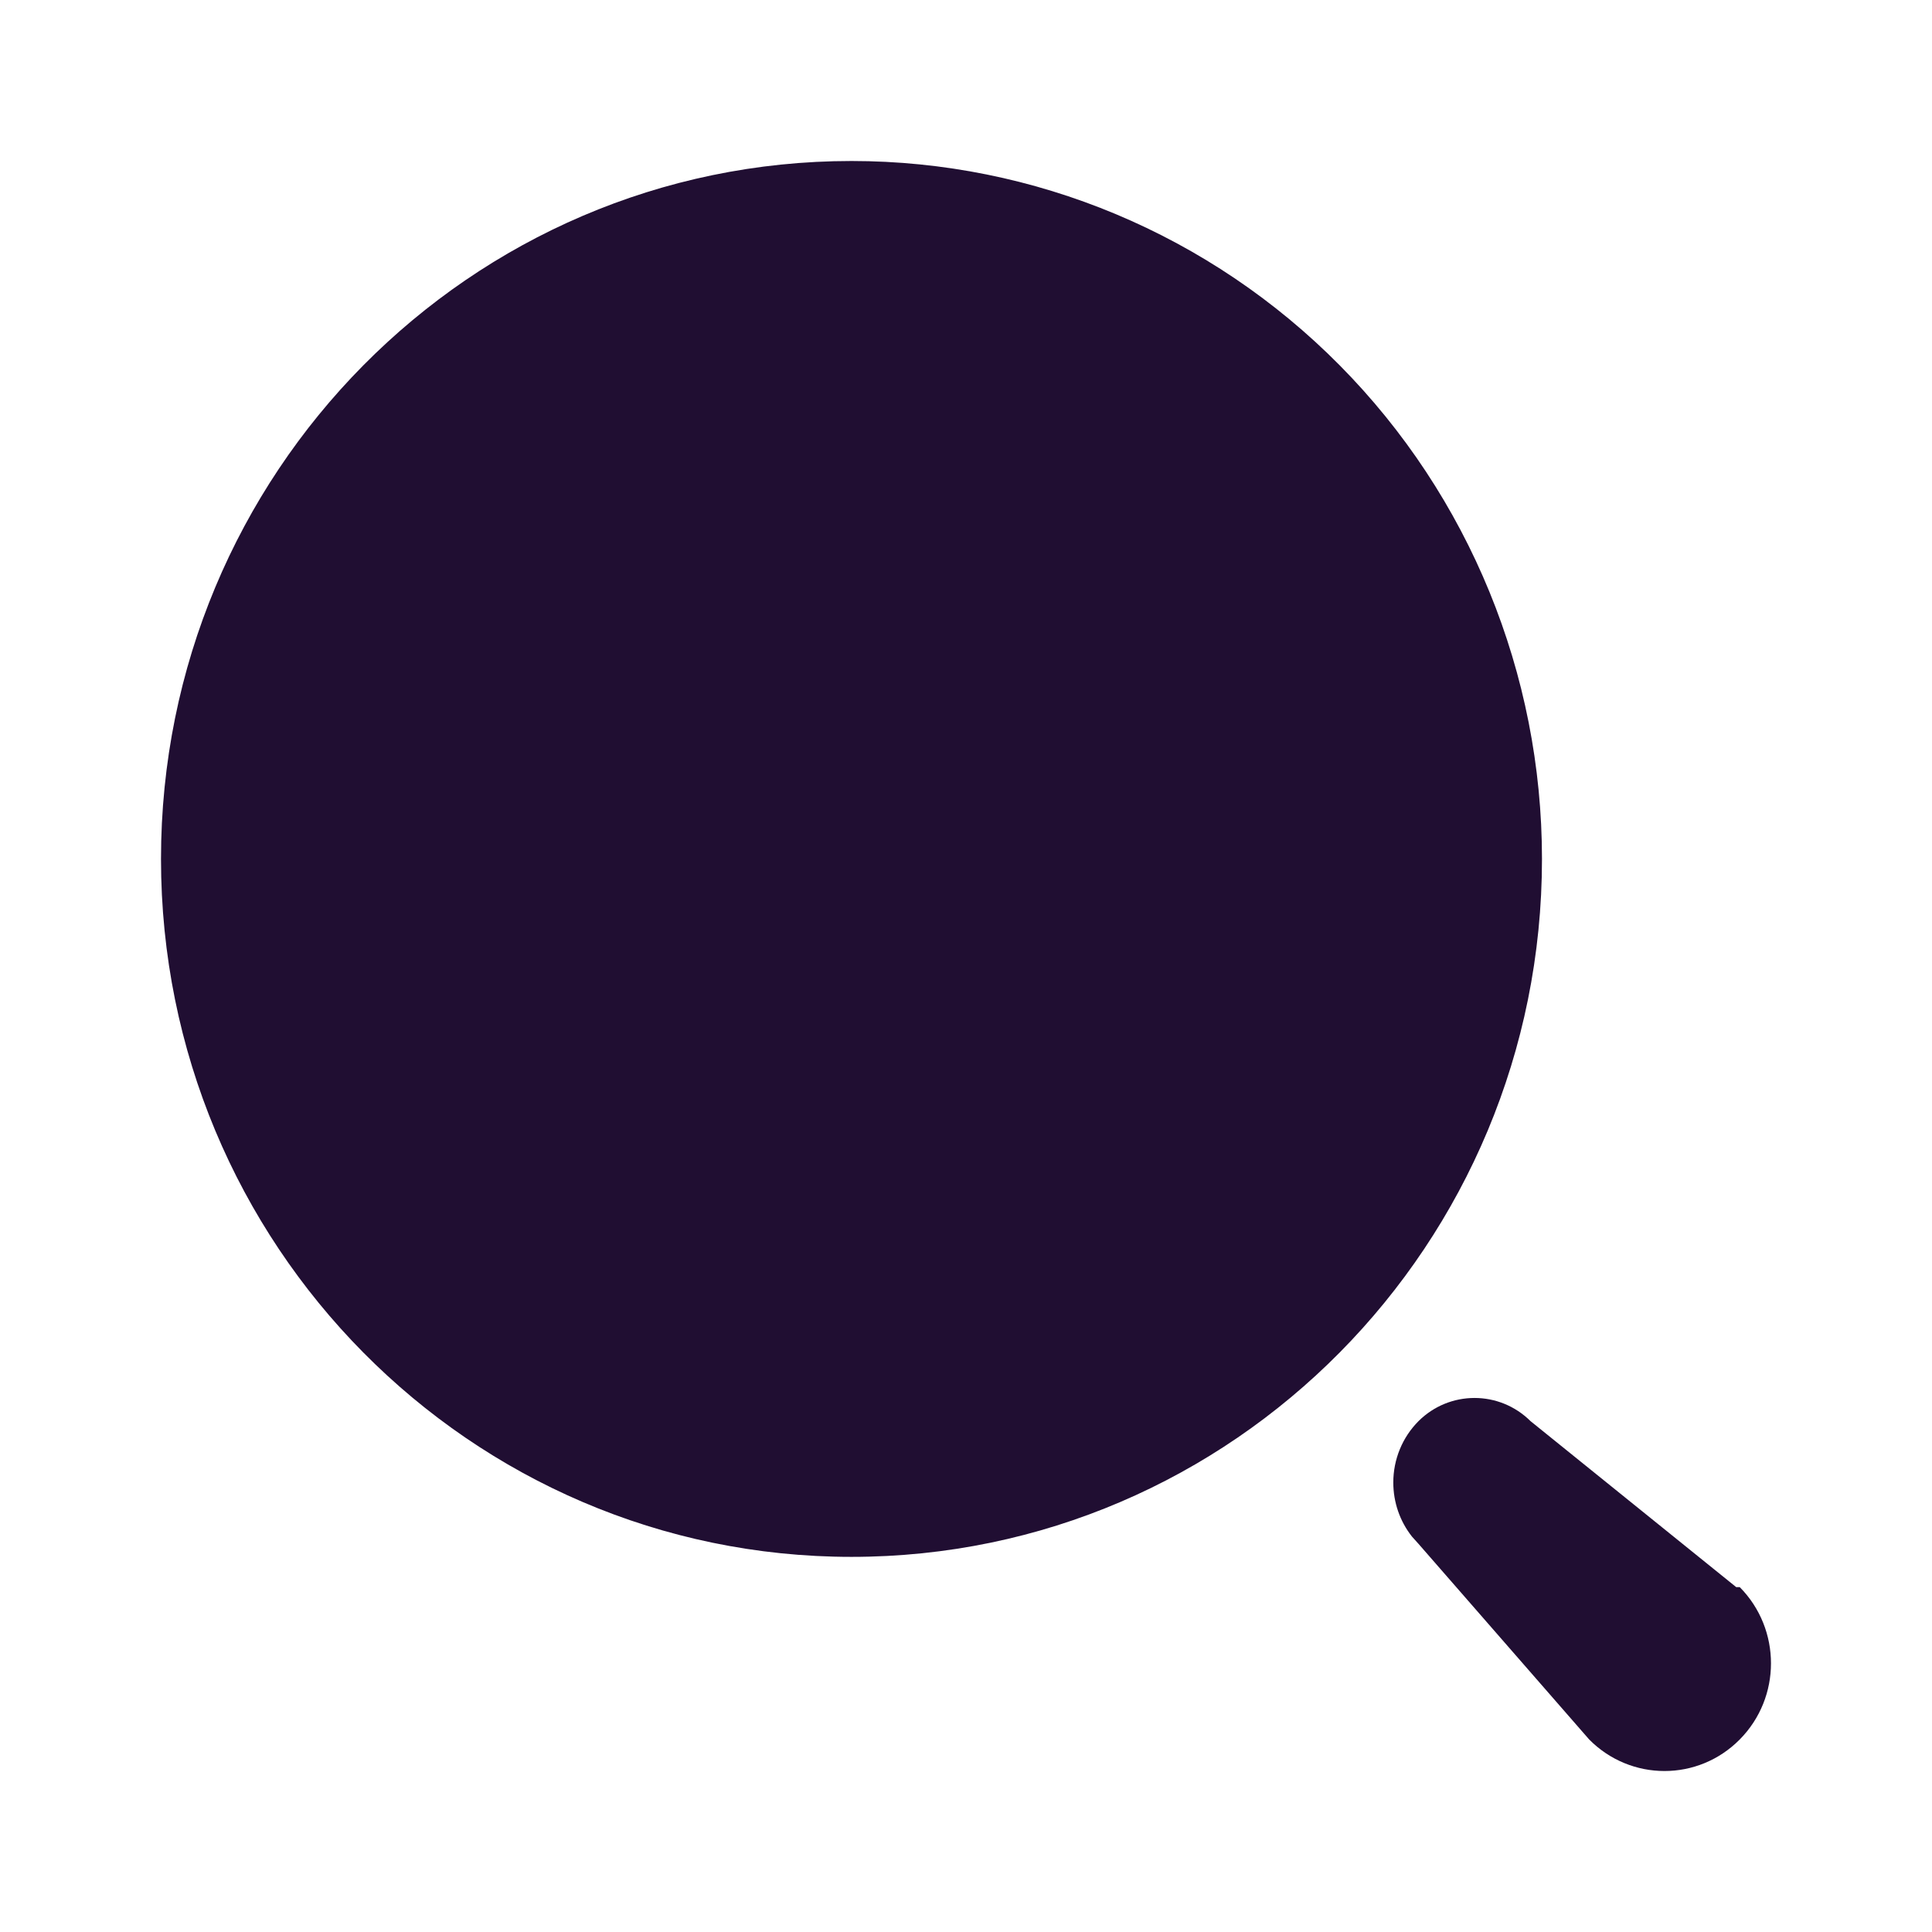
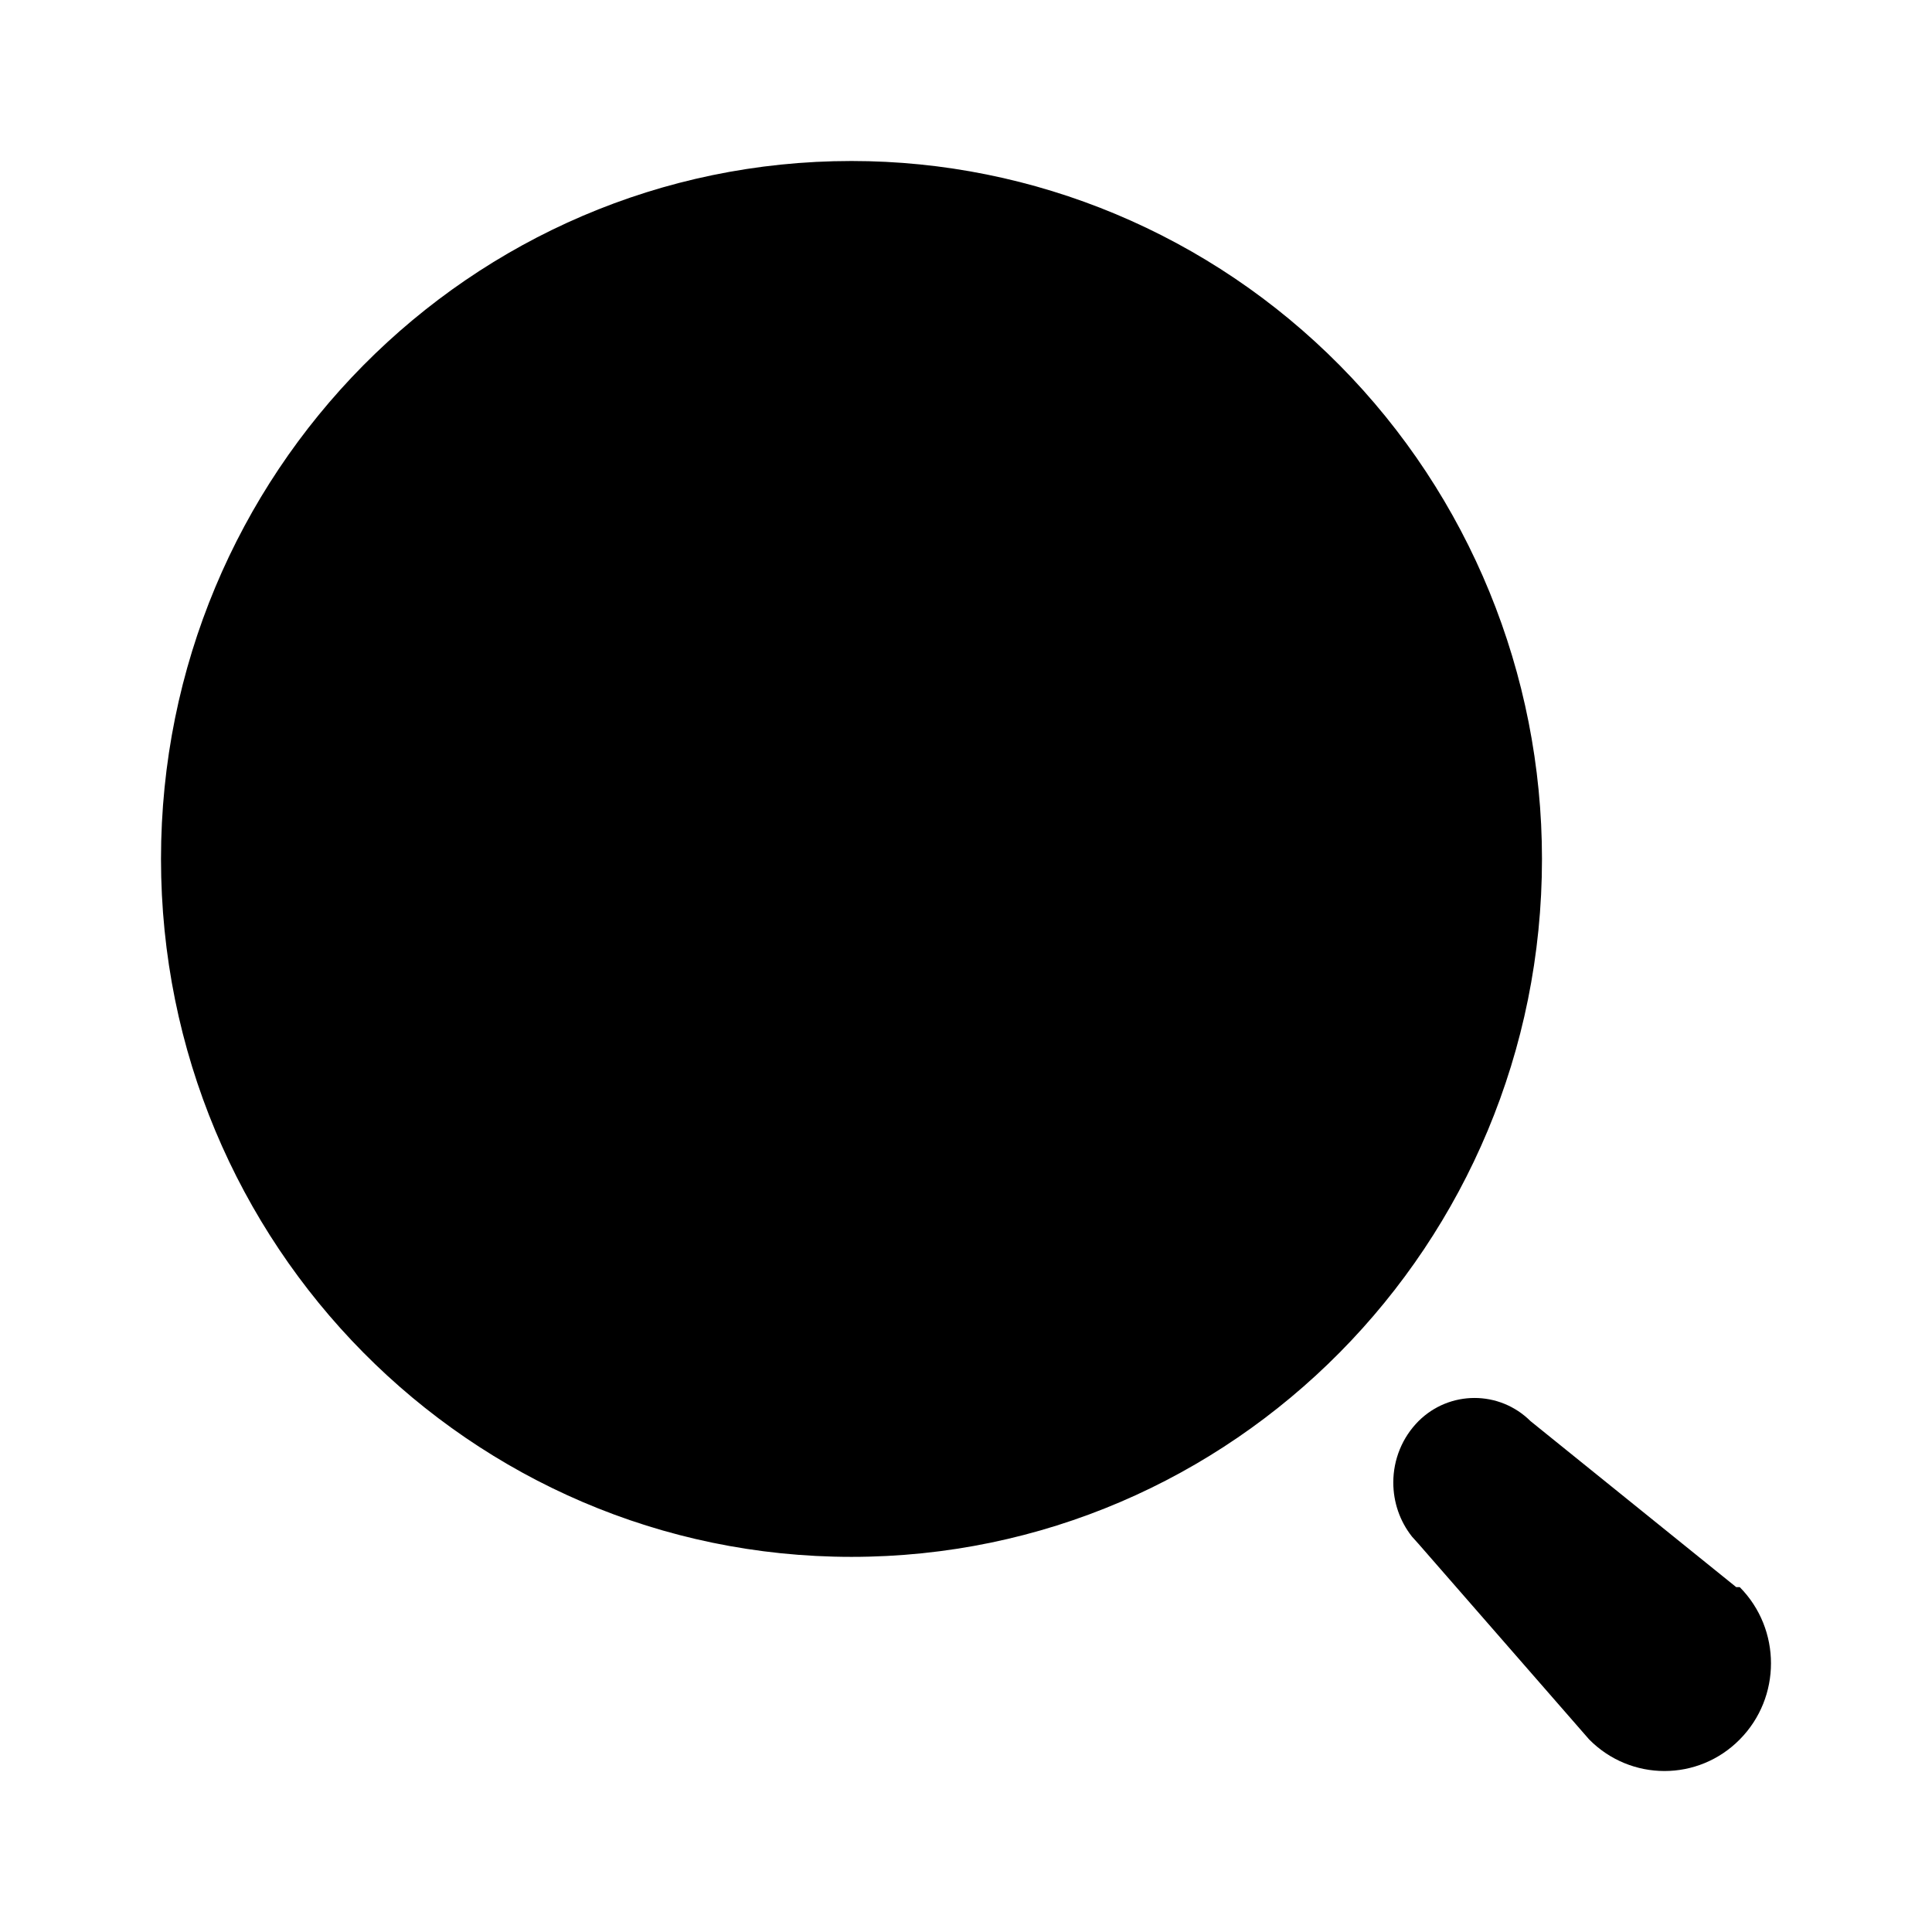
<svg xmlns="http://www.w3.org/2000/svg" width="24" height="24" viewBox="0 0 24 24">
-   <path fill="#200E32" fill-rule="nonzero" d="M15.621,15.654 C16.007,15.27 16.627,15.27 17.013,15.654 L17.013,15.654 L19.568,17.716 L19.612,17.716 C20.129,18.239 20.129,19.086 19.612,19.608 C19.096,20.131 18.258,20.131 17.741,19.608 L17.741,19.608 L15.621,17.178 L15.54,17.088 C15.39,16.898 15.308,16.662 15.308,16.416 C15.308,16.13 15.42,15.856 15.621,15.654 Z M8.578,-7.10542736e-15 C10.853,-7.10542736e-15 13.034,0.913 14.643,2.539 C16.252,4.165 17.155,6.371 17.155,8.67 C17.155,13.458 13.315,17.34 8.578,17.34 C3.84,17.34 2.13162821e-14,13.458 2.13162821e-14,8.67 C2.13162821e-14,3.882 3.84,-7.10542736e-15 8.578,-7.10542736e-15 Z" transform="translate(2 2)" />
+   <path fill="#200E3" fill-rule="nonzero" d="M15.621,15.654 C16.007,15.27 16.627,15.27 17.013,15.654 L17.013,15.654 L19.568,17.716 L19.612,17.716 C20.129,18.239 20.129,19.086 19.612,19.608 C19.096,20.131 18.258,20.131 17.741,19.608 L17.741,19.608 L15.621,17.178 L15.54,17.088 C15.39,16.898 15.308,16.662 15.308,16.416 C15.308,16.13 15.42,15.856 15.621,15.654 Z M8.578,-7.10542736e-15 C10.853,-7.10542736e-15 13.034,0.913 14.643,2.539 C16.252,4.165 17.155,6.371 17.155,8.67 C17.155,13.458 13.315,17.34 8.578,17.34 C3.84,17.34 2.13162821e-14,13.458 2.13162821e-14,8.67 C2.13162821e-14,3.882 3.84,-7.10542736e-15 8.578,-7.10542736e-15 Z" transform="translate(2 2)" />
</svg>
